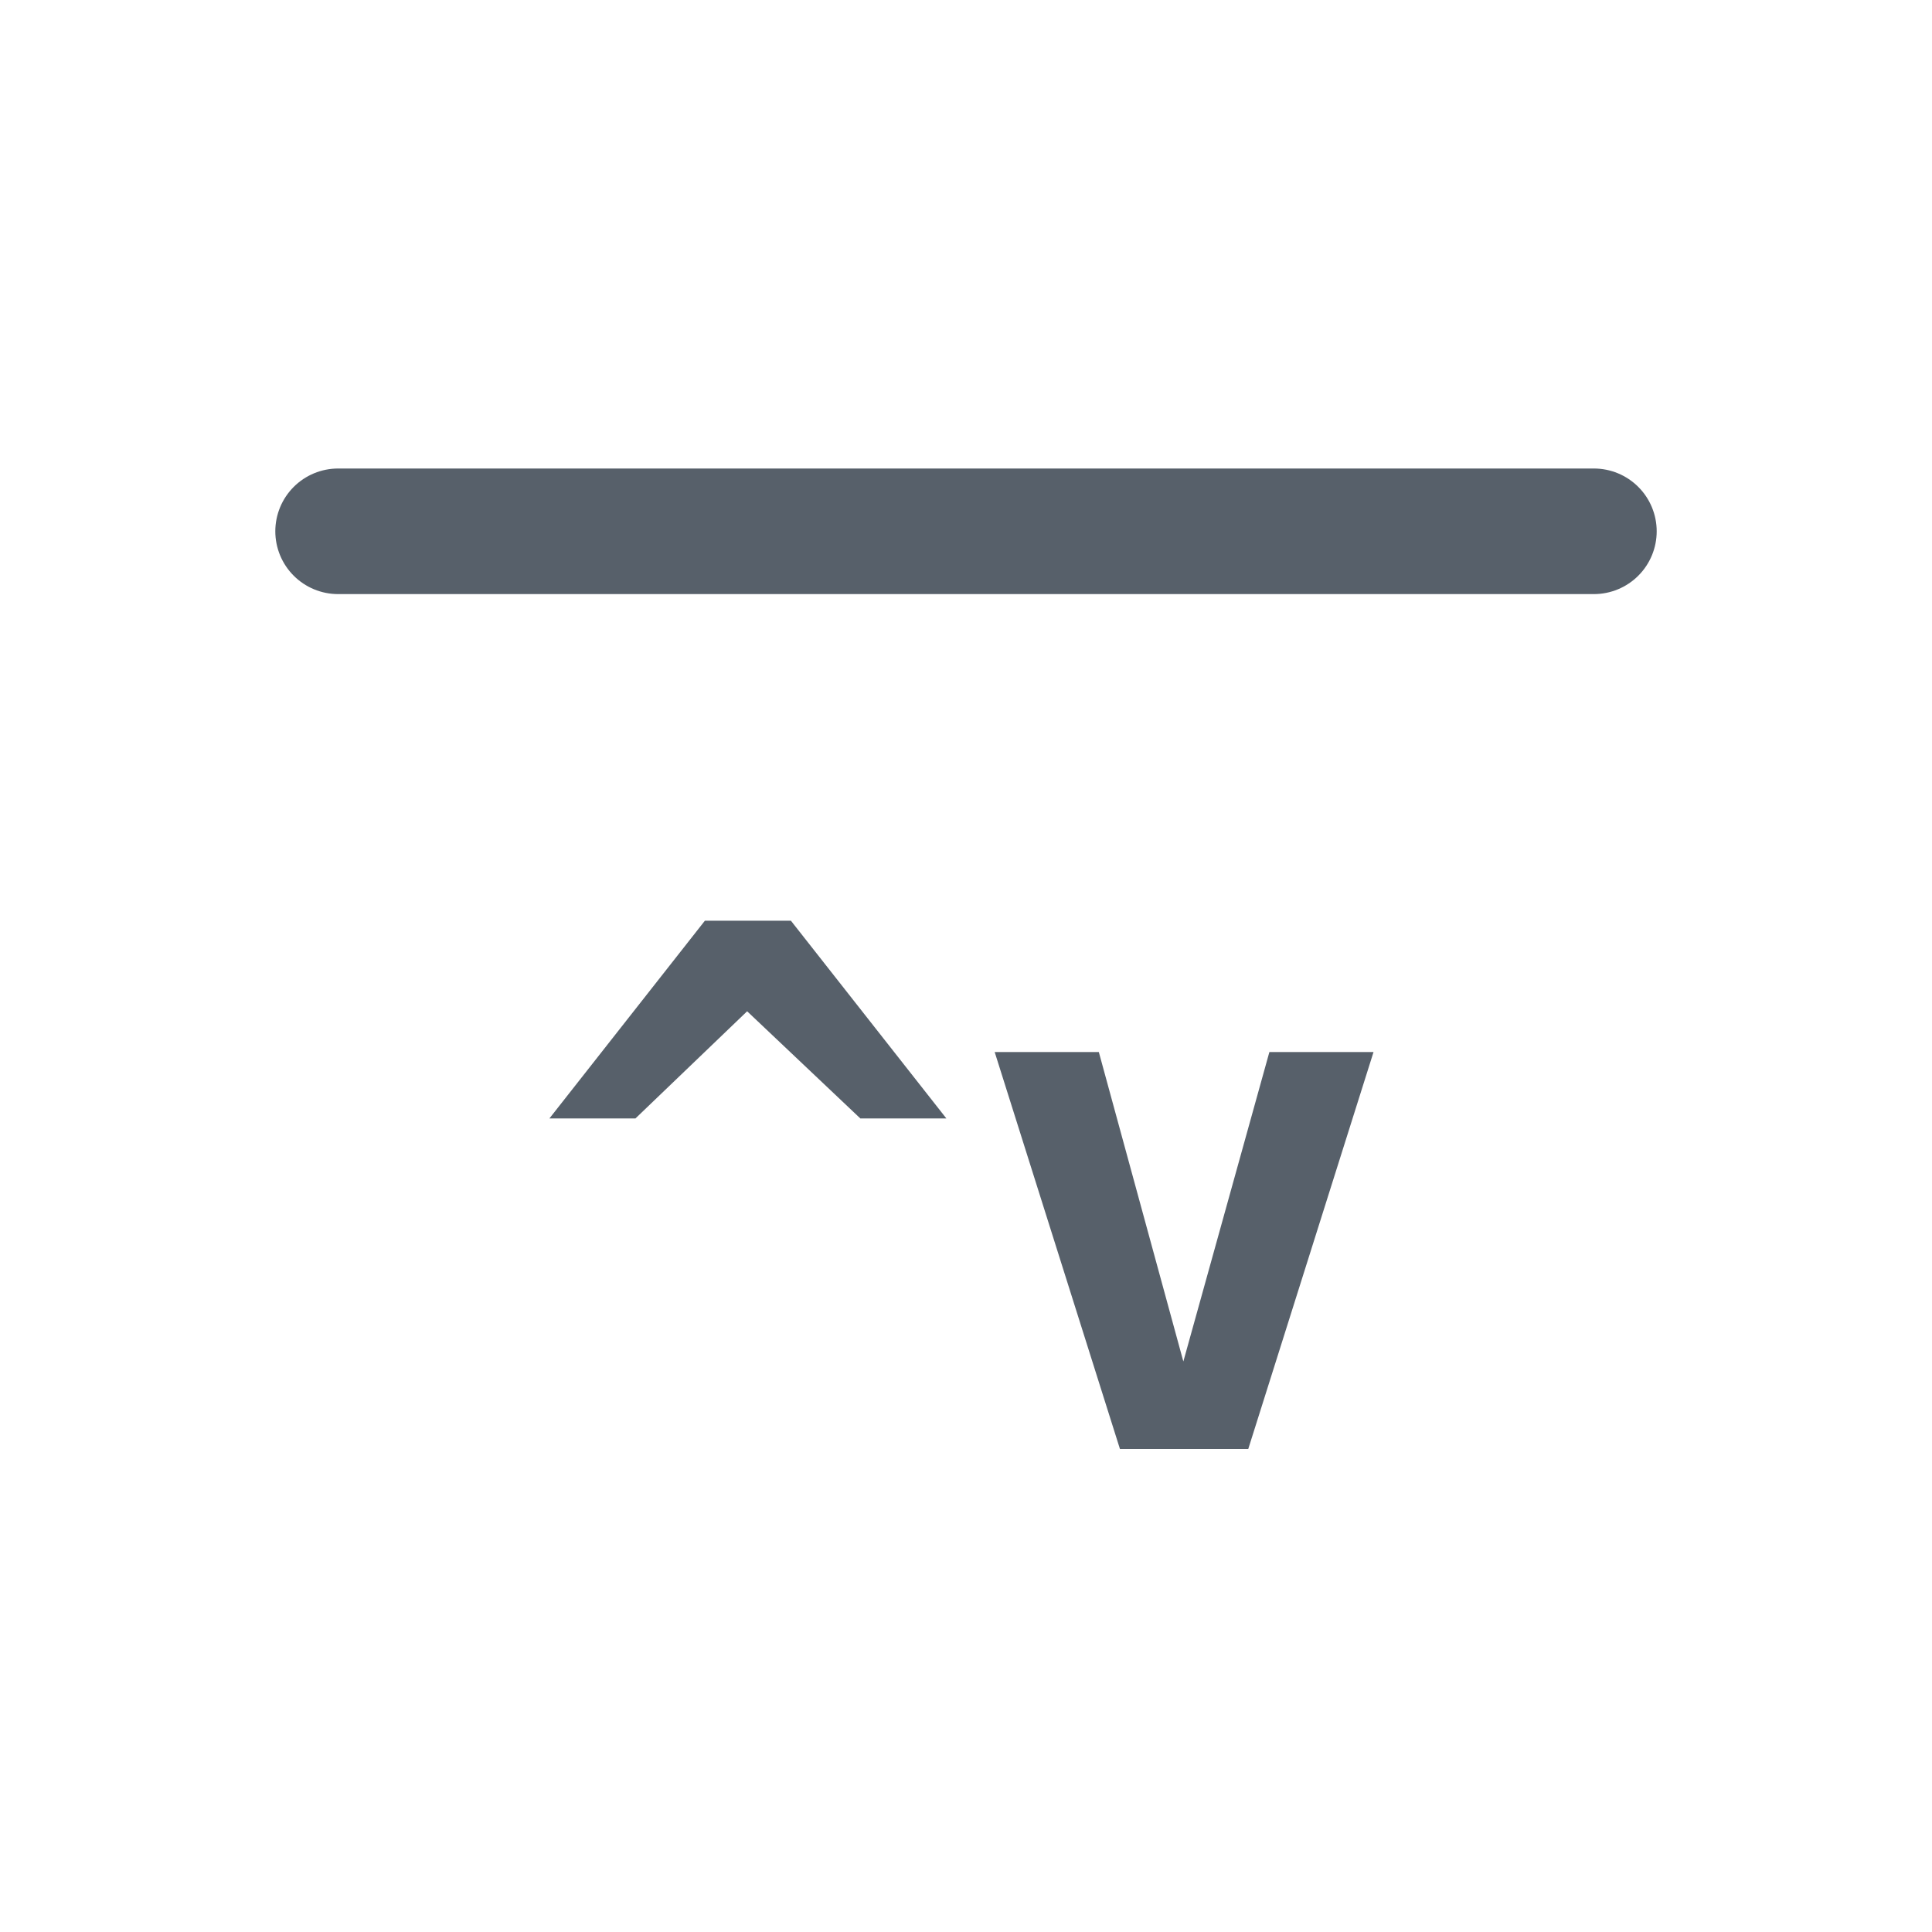
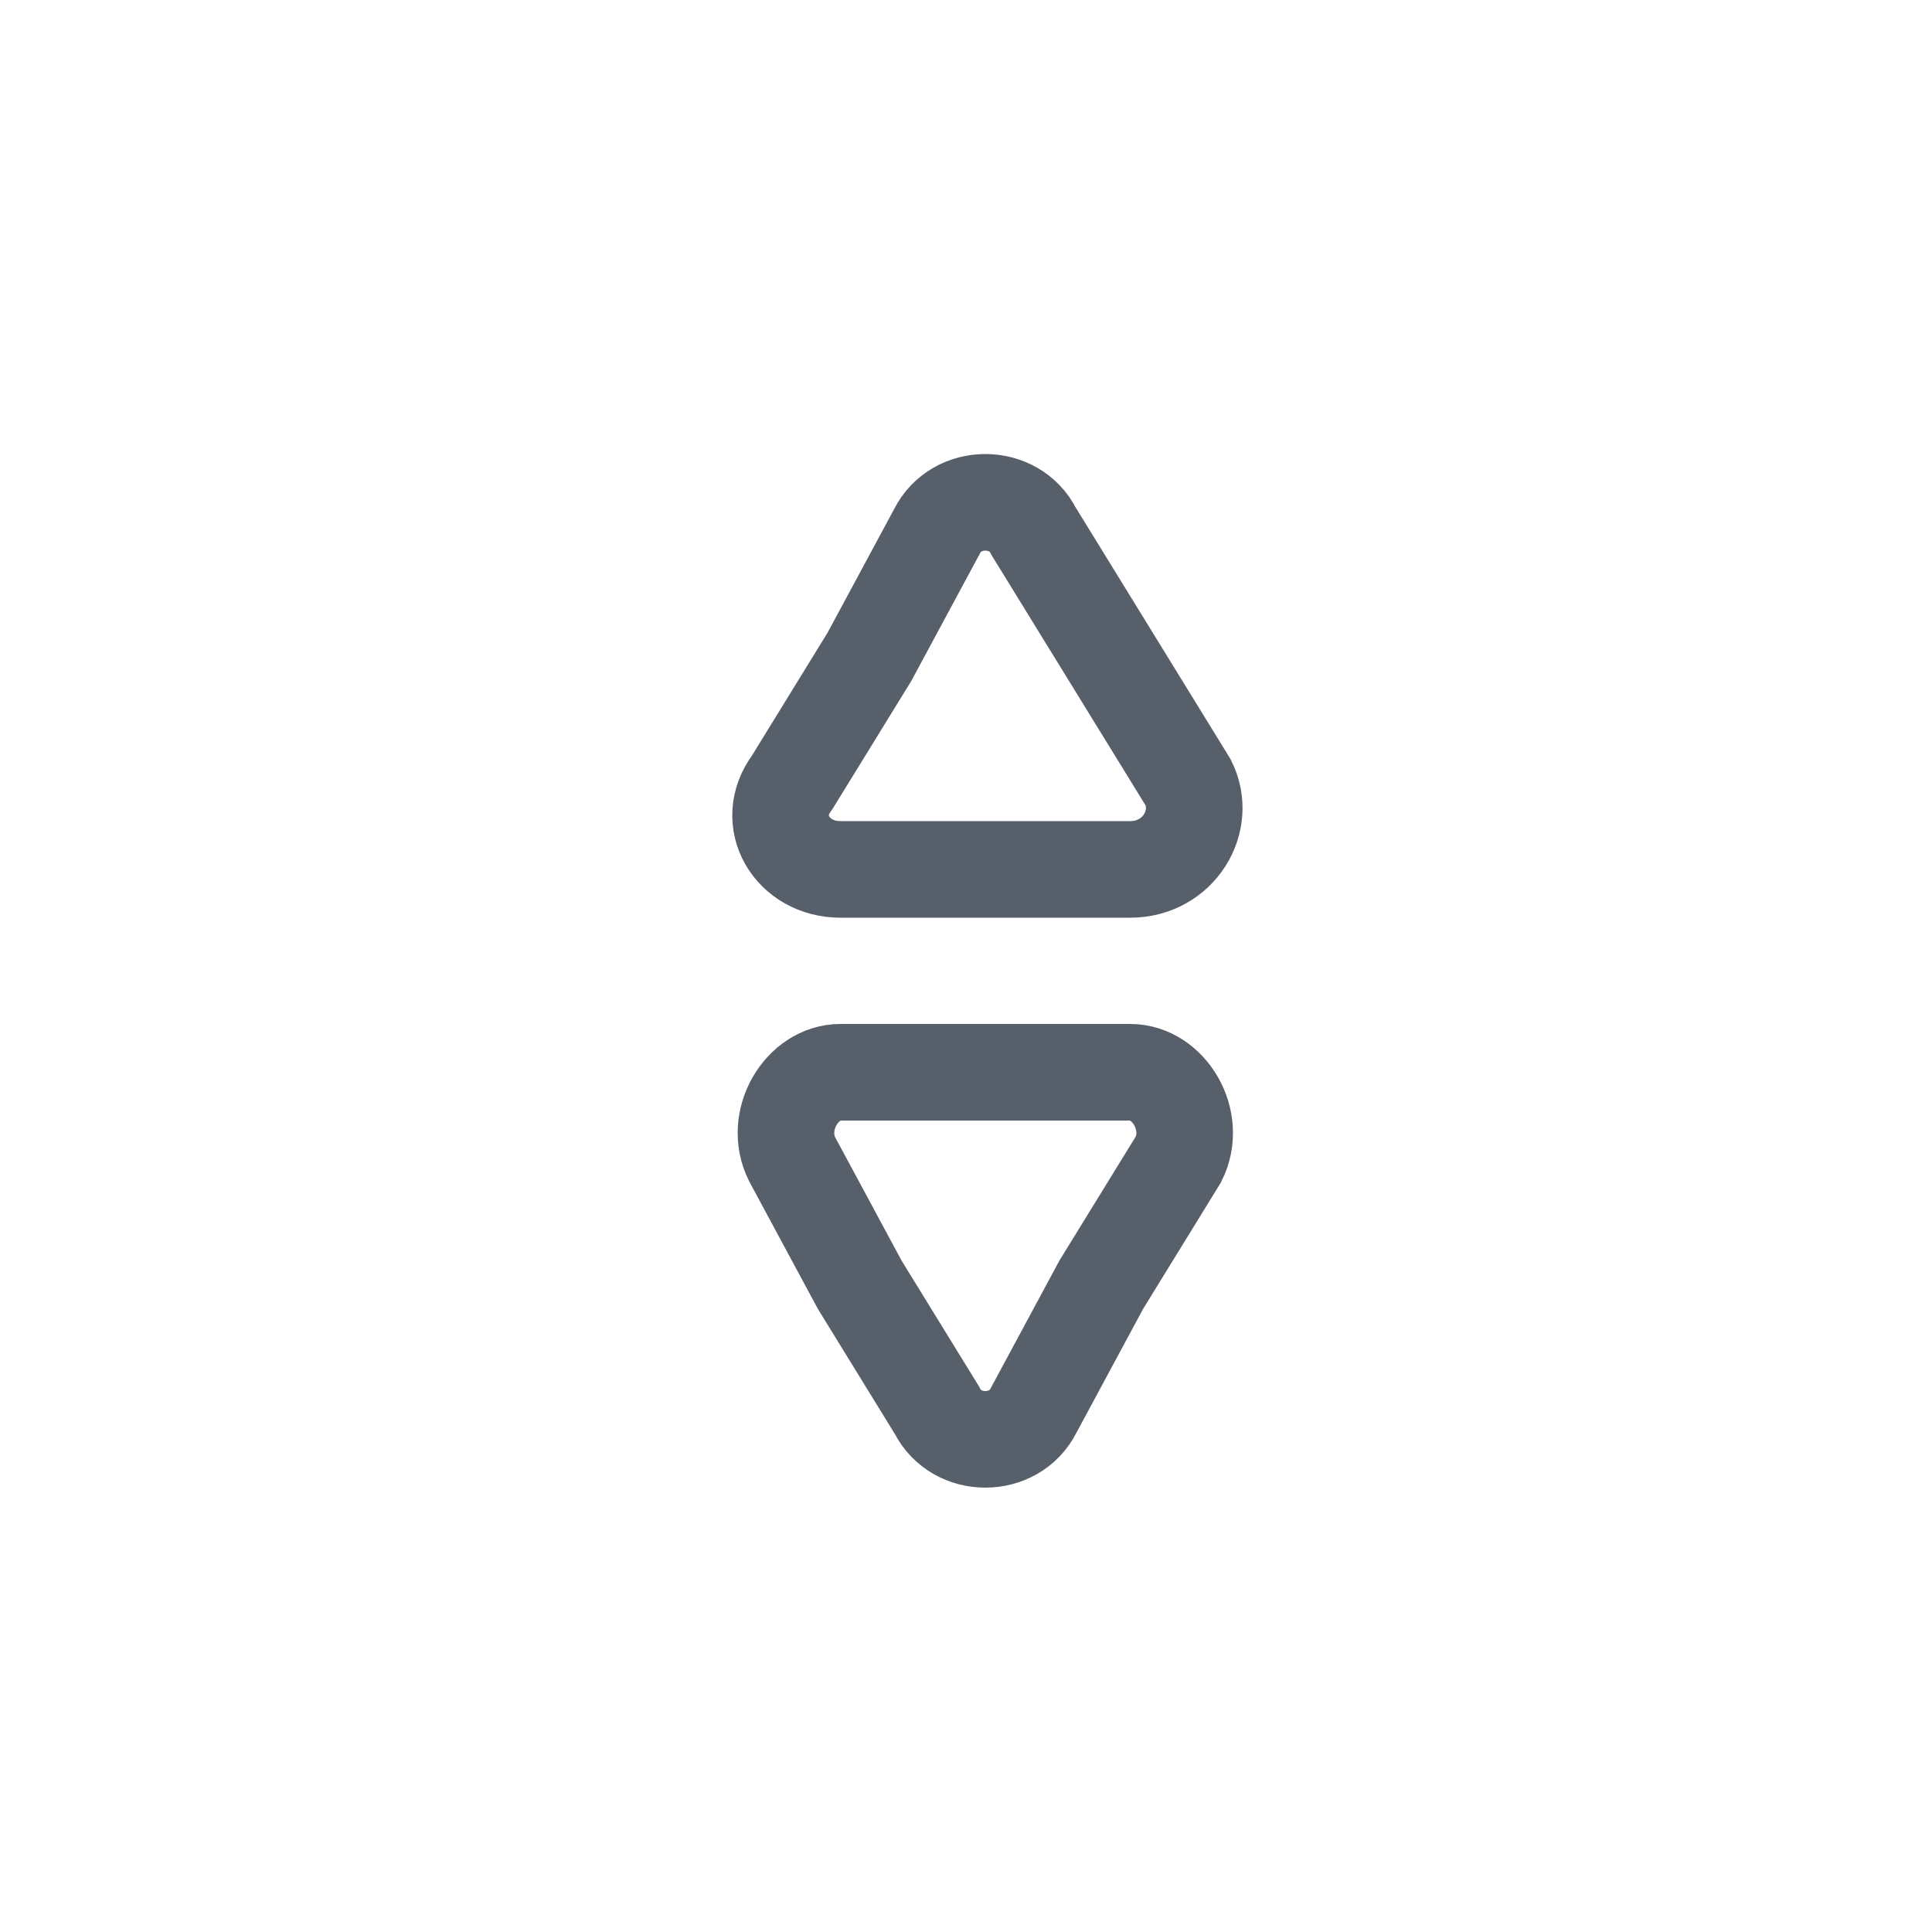
<svg xmlns="http://www.w3.org/2000/svg" viewBox="0 0 20 20">
-   <path d="M3.5 5.5h13" stroke="#57606a" stroke-width="1.3" stroke-linecap="round" />
-   <text x="10" y="15" text-anchor="middle" font-family="monospace" font-size="7.5" font-weight="700" fill="#57606a">^v</text>
+   <path d="M9.7 5.5c.2-.4.8-.4 1 0l.8 1.3.8 1.3c.2.4-.1.9-.6.9h-3c-.5 0-.8-.5-.5-.9L9 6.8l.7-1.3z" fill="none" stroke="#57606a" stroke-linecap="round" />
+   <path d="M10.7 14.6c-.2.4-.8.4-1 0l-.8-1.3-.7-1.3c-.2-.4.1-.9.5-.9h3c.4 0 .7.5.5.9l-.8 1.3-.7 1.3z" fill="none" stroke="#57606a" stroke-linecap="round" />
</svg>
